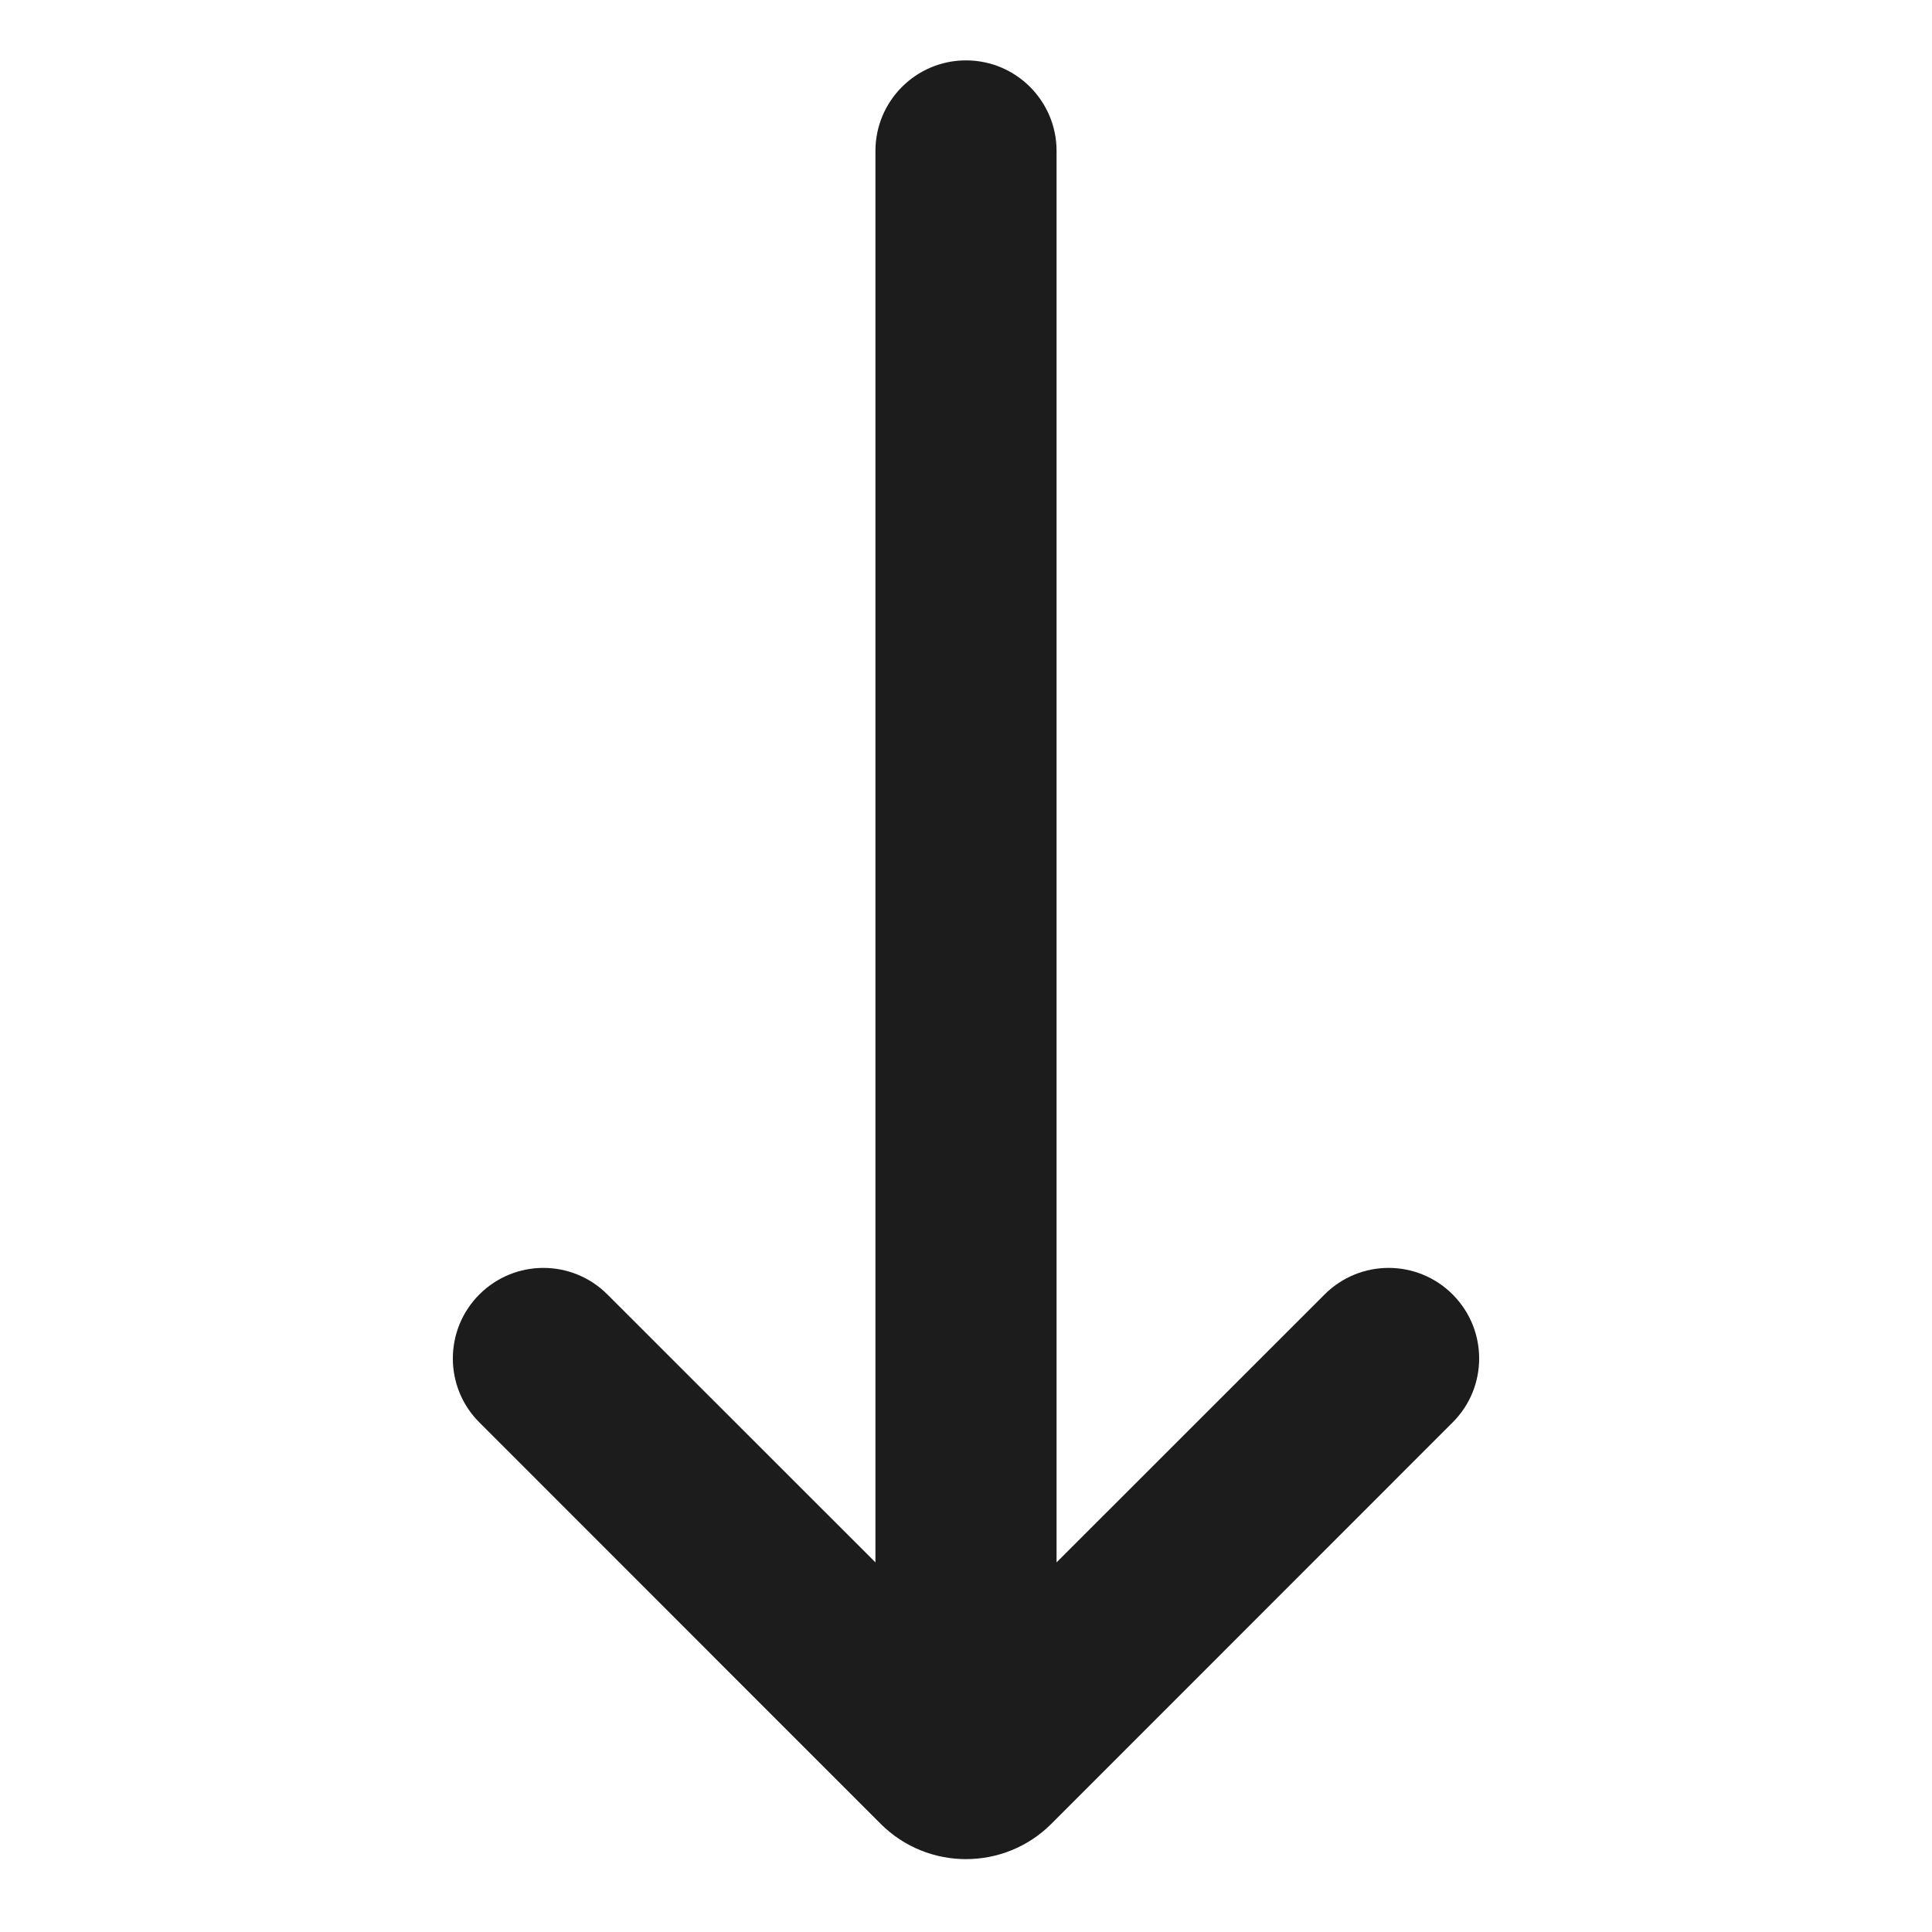
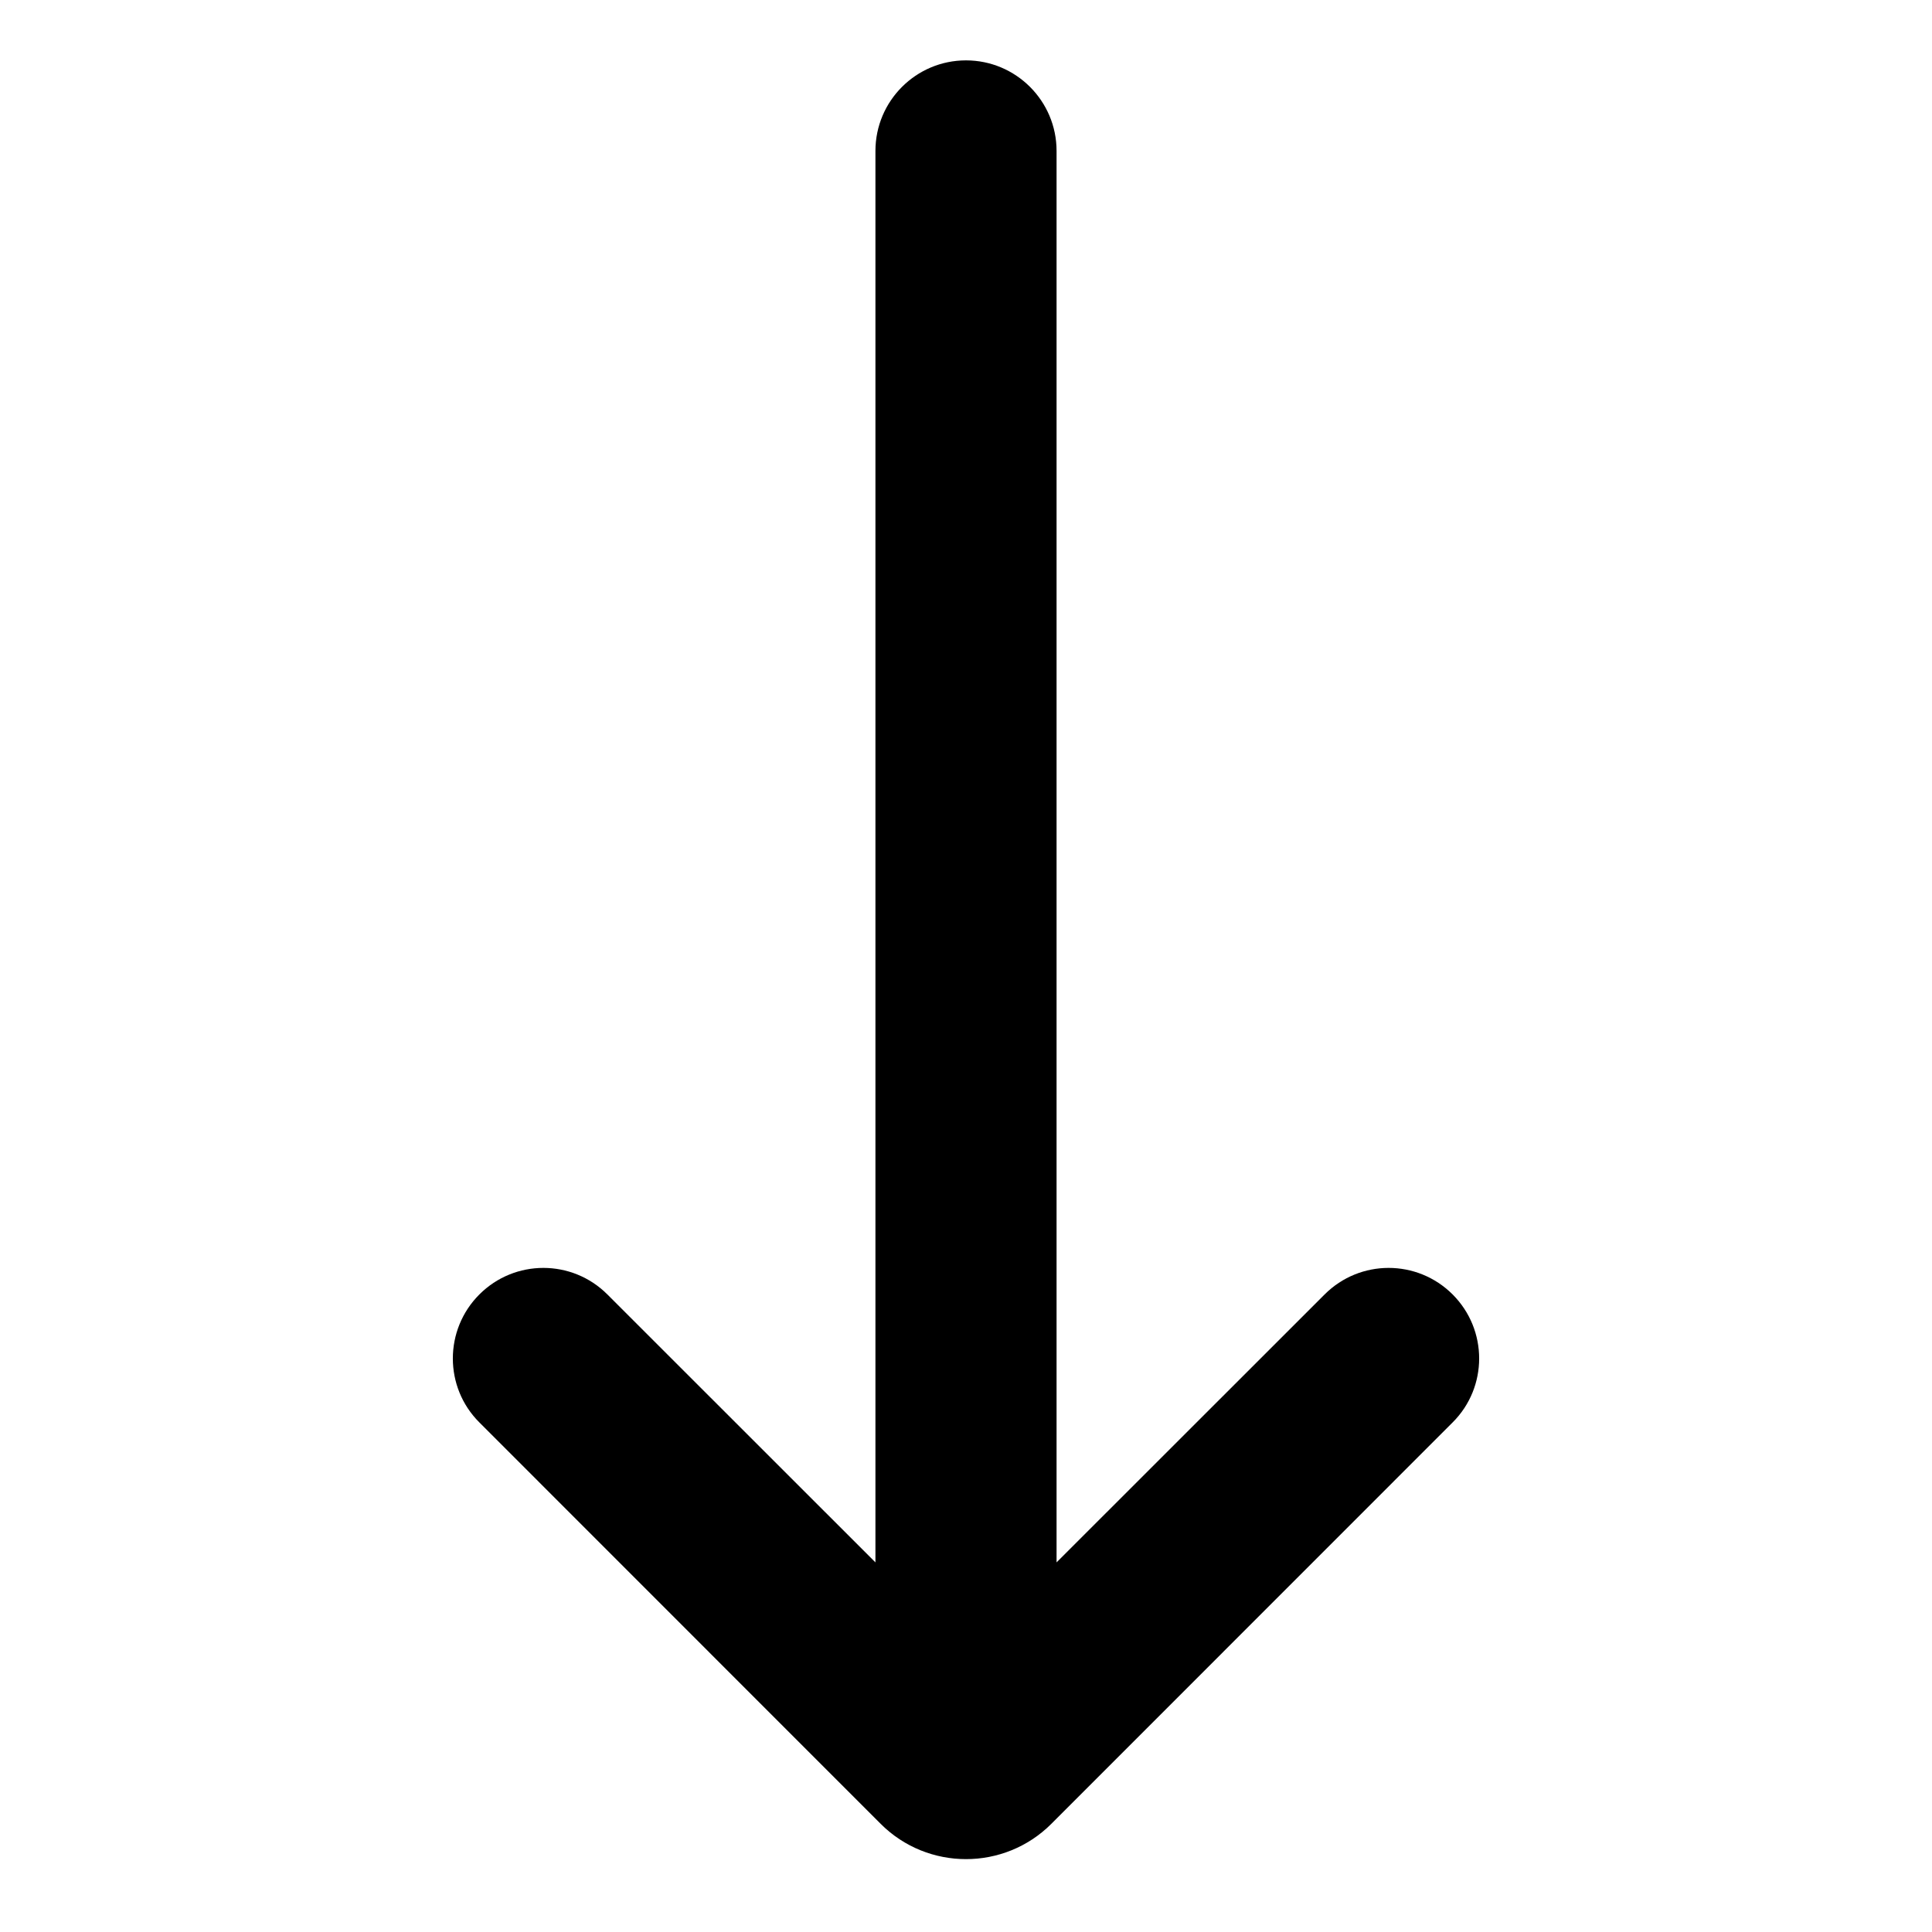
- <svg xmlns="http://www.w3.org/2000/svg" width="16" height="16" viewBox="0 0 16 16" fill="none">
-   <path d="M8.75 12.939V1.25C8.75 0.836 8.414 0.5 8 0.5C7.586 0.5 7.25 0.836 7.25 1.25L7.25 12.939L5.03 10.72C4.737 10.427 4.263 10.427 3.97 10.72C3.677 11.013 3.677 11.488 3.97 11.78L7.293 15.104C7.683 15.494 8.317 15.494 8.707 15.104L12.03 11.78C12.323 11.488 12.323 11.013 12.03 10.72C11.737 10.427 11.263 10.427 10.97 10.72L8.75 12.939Z" fill="#1C1C1C" />
+ <svg xmlns="http://www.w3.org/2000/svg" width="16" height="16" viewBox="0 0 16 16" fill="currentColor">
+   <path d="M8.75 12.939V1.25C8.75 0.836 8.414 0.5 8 0.5C7.586 0.5 7.25 0.836 7.25 1.25L7.25 12.939L5.03 10.72C4.737 10.427 4.263 10.427 3.97 10.72C3.677 11.013 3.677 11.488 3.97 11.78L7.293 15.104C7.683 15.494 8.317 15.494 8.707 15.104L12.03 11.78C12.323 11.488 12.323 11.013 12.03 10.72C11.737 10.427 11.263 10.427 10.97 10.72L8.75 12.939Z" />
</svg>
